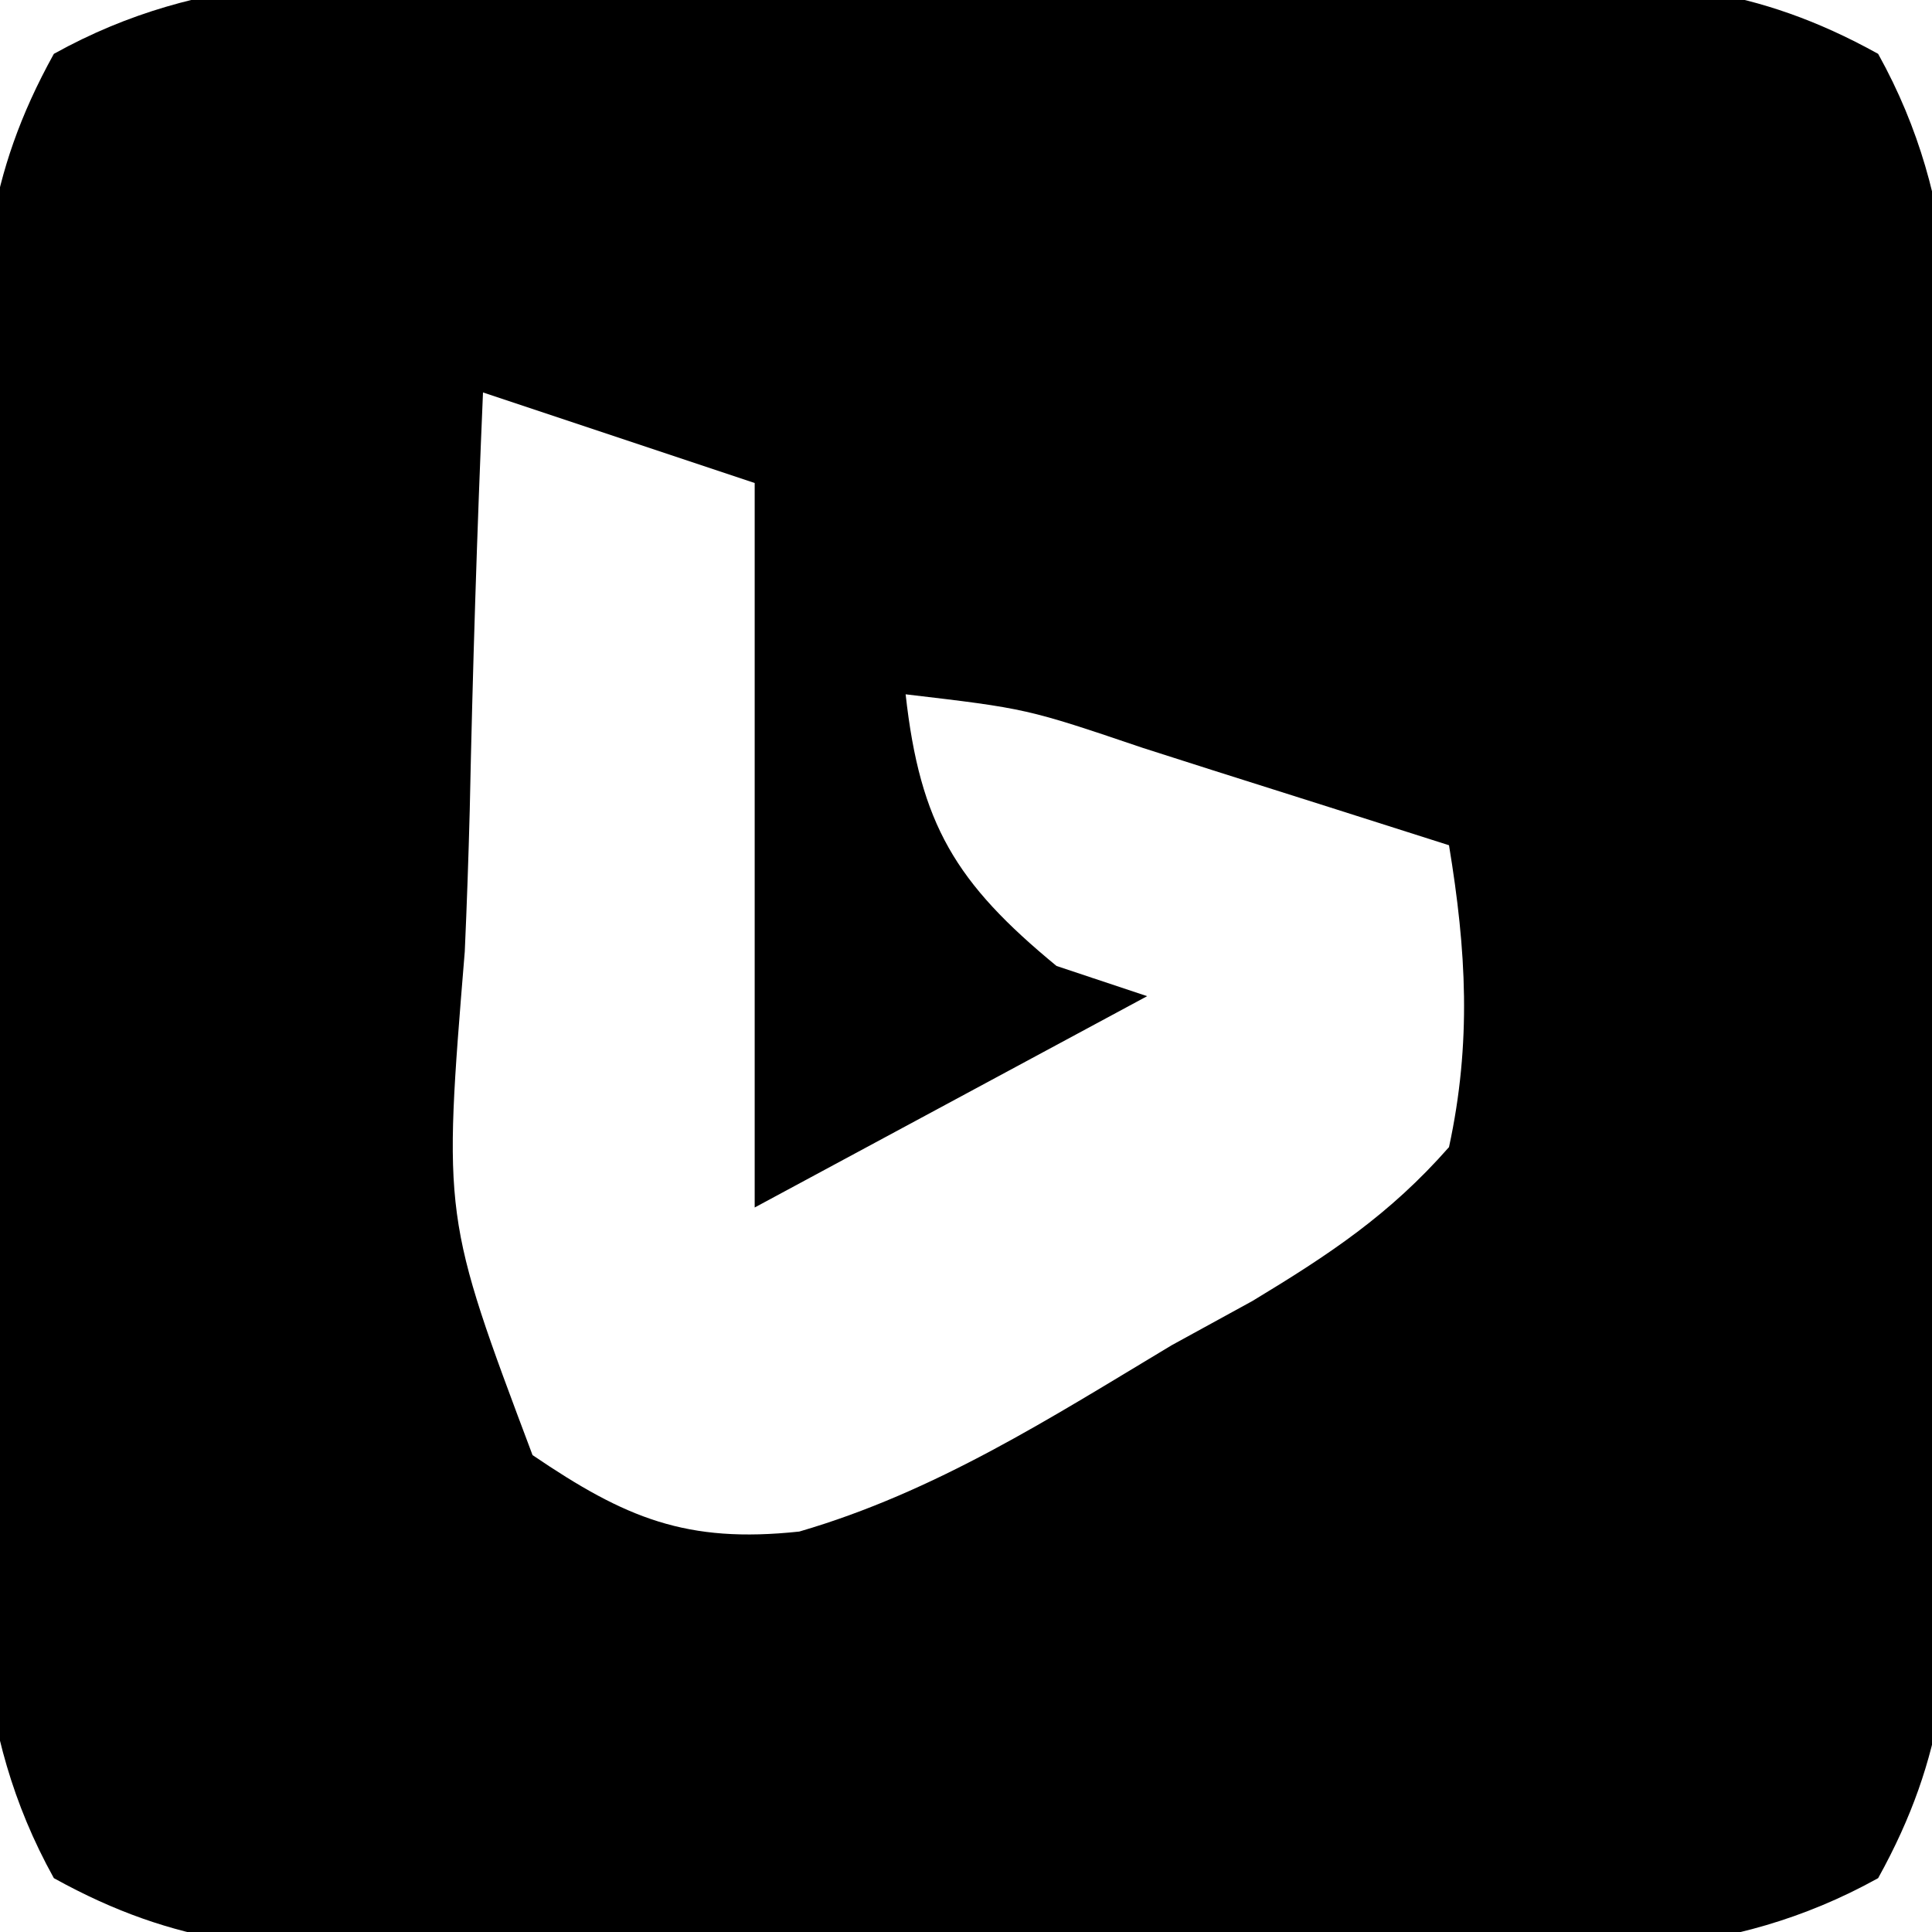
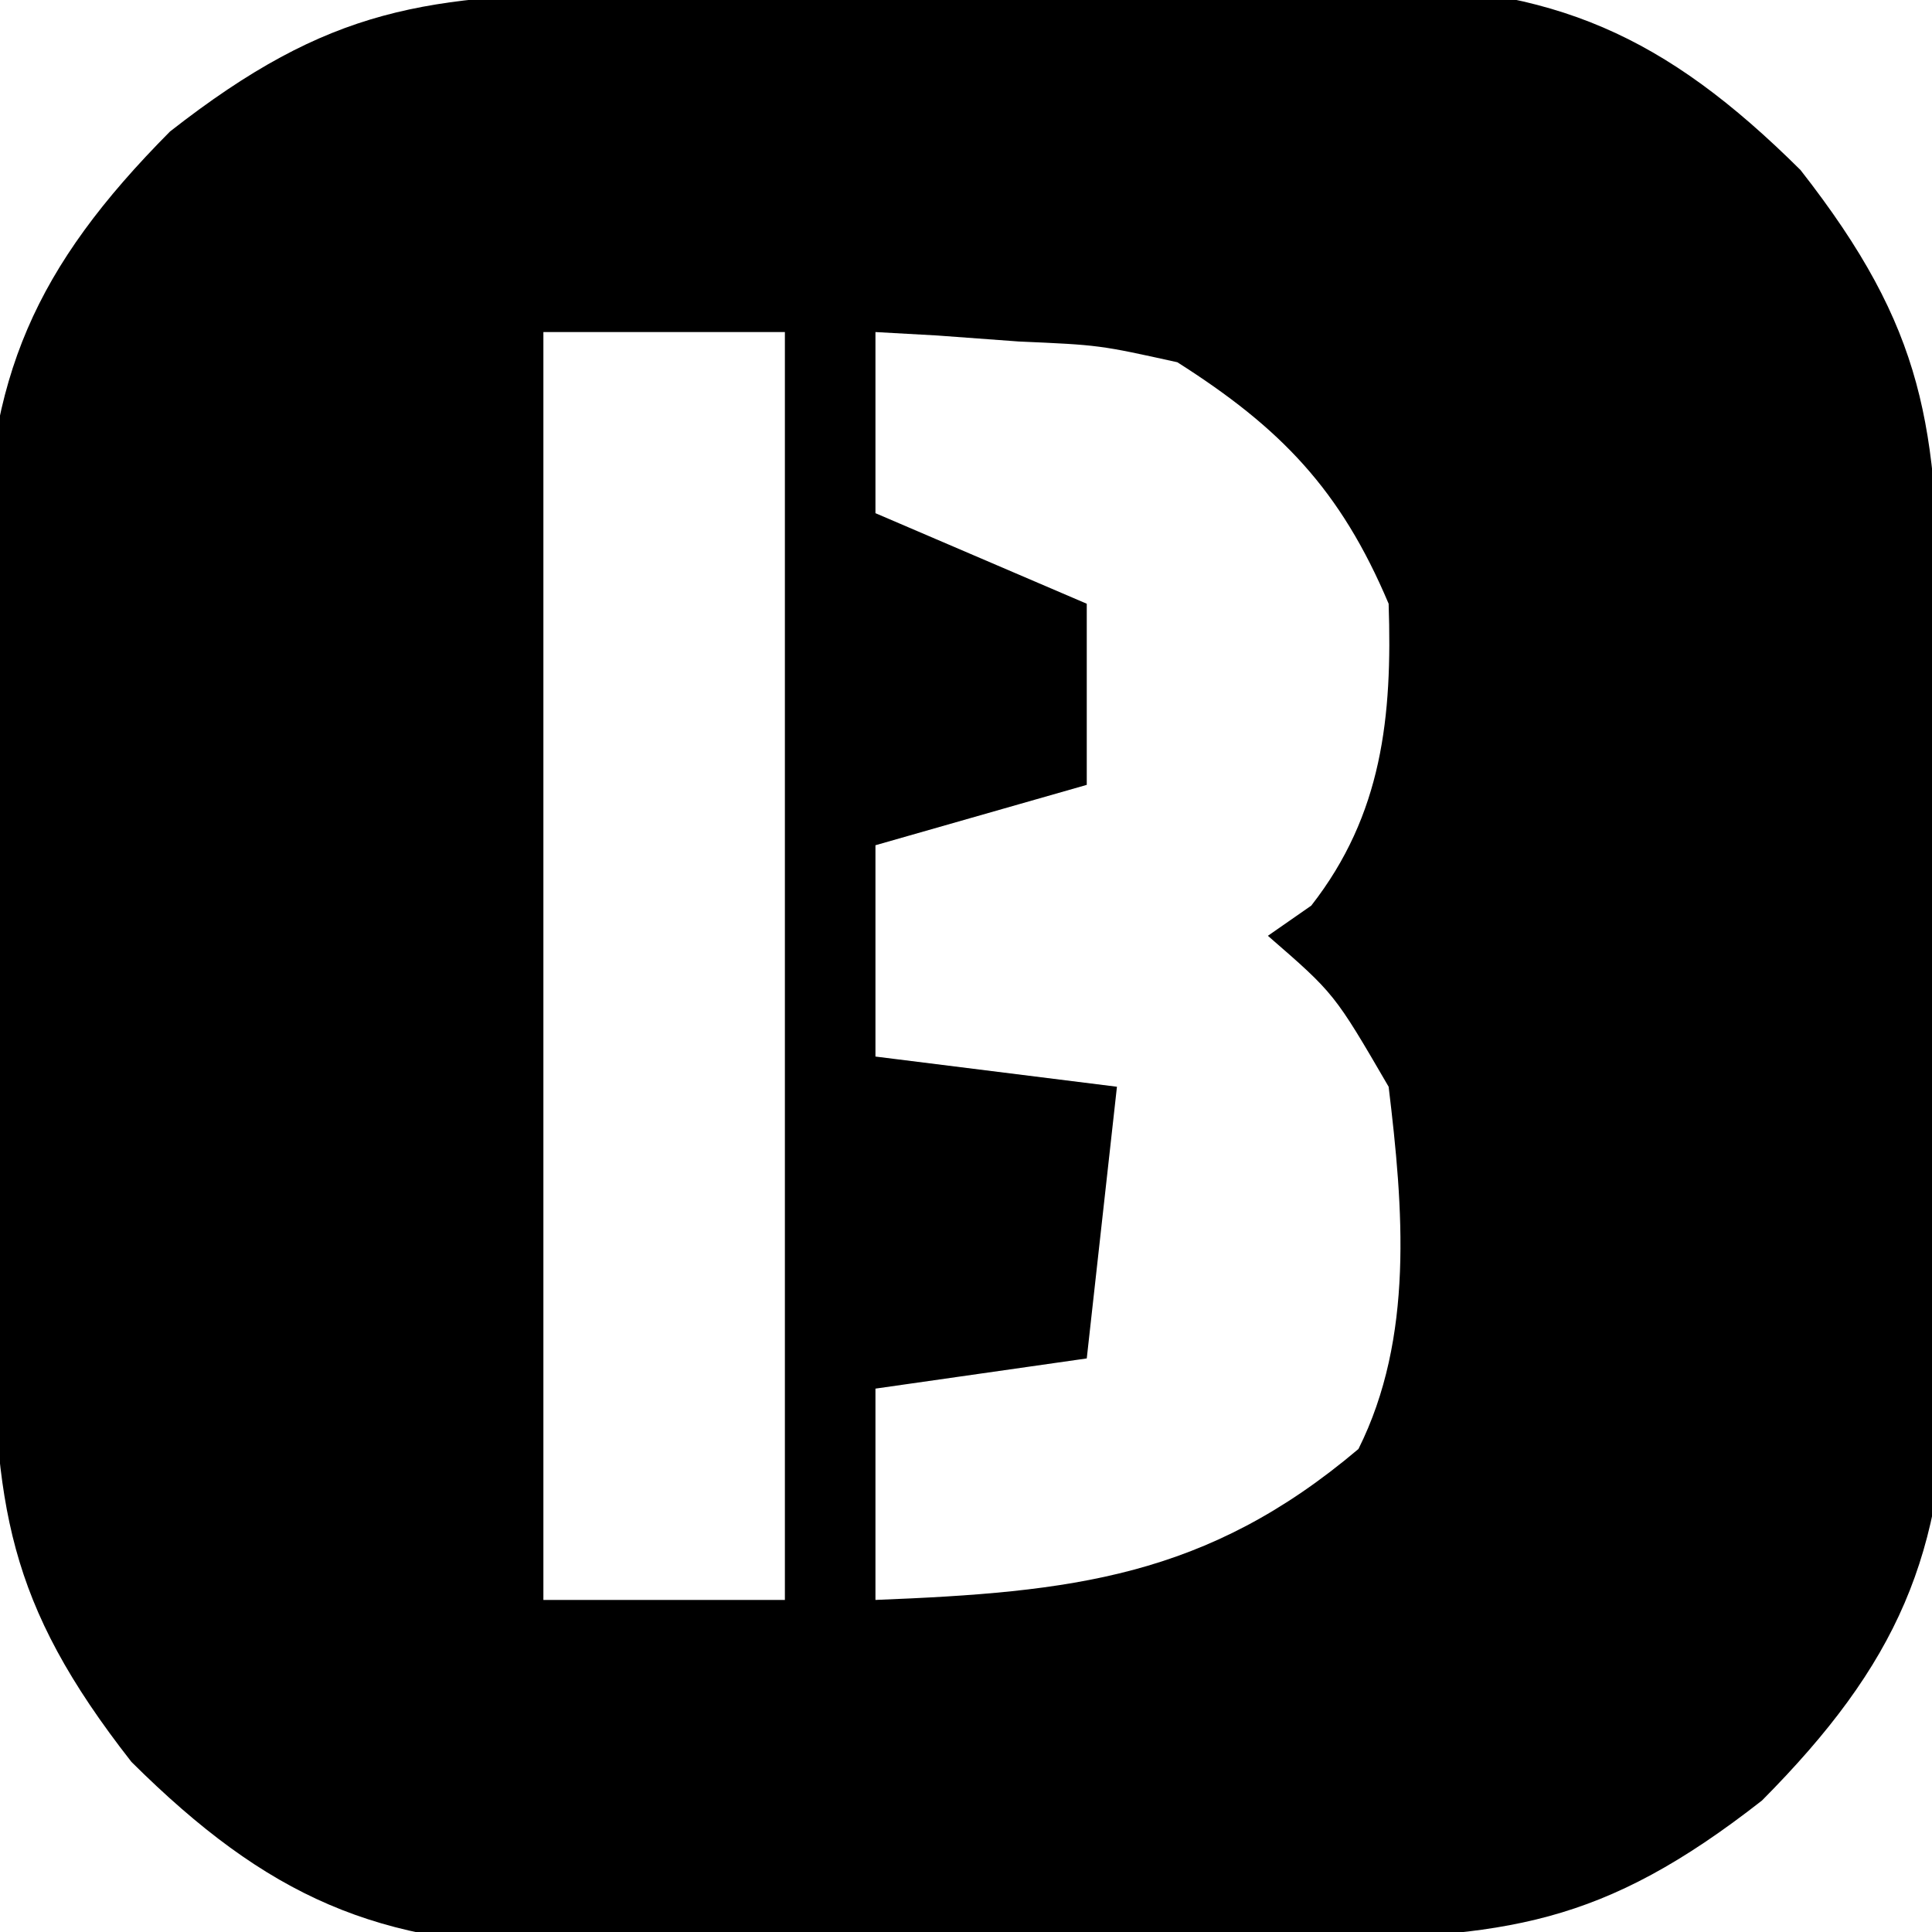
<svg xmlns="http://www.w3.org/2000/svg" version="1.1" width="64" height="64">
-   <path d="M0 0 C1.769 -0.007 1.769 -0.007 3.575 -0.014 C6.066 -0.018 8.558 -0.009 11.049 0.012 C14.862 0.039 18.672 0.012 22.484 -0.02 C24.906 -0.016 27.328 -0.01 29.75 0 C31.46 -0.015 31.46 -0.015 33.204 -0.031 C37.841 0.038 40.996 0.177 45.091 2.448 C47.862 7.443 47.589 12.165 47.539 17.789 C47.544 18.969 47.549 20.148 47.554 21.364 C47.557 23.855 47.548 26.347 47.527 28.838 C47.5 32.651 47.527 36.461 47.559 40.273 C47.555 42.695 47.549 45.117 47.539 47.539 C47.554 49.249 47.554 49.249 47.57 50.993 C47.501 55.63 47.362 58.785 45.091 62.88 C40.096 65.651 35.374 65.378 29.75 65.328 C27.981 65.335 27.981 65.335 26.175 65.343 C23.684 65.346 21.192 65.337 18.701 65.316 C14.888 65.289 11.078 65.316 7.266 65.348 C4.844 65.344 2.422 65.338 0 65.328 C-1.71 65.343 -1.71 65.343 -3.454 65.359 C-8.091 65.29 -11.246 65.151 -15.341 62.88 C-18.112 57.885 -17.839 53.163 -17.789 47.539 C-17.794 46.359 -17.799 45.18 -17.804 43.964 C-17.807 41.473 -17.798 38.982 -17.777 36.49 C-17.75 32.677 -17.777 28.867 -17.809 25.055 C-17.805 22.633 -17.799 20.211 -17.789 17.789 C-17.799 16.649 -17.809 15.51 -17.82 14.335 C-17.751 9.698 -17.612 6.543 -15.341 2.448 C-10.346 -0.323 -5.624 -0.05 0 0 Z M-1.125 13.664 C-1.323 18.272 -1.468 22.877 -1.564 27.489 C-1.605 29.055 -1.659 30.622 -1.729 32.188 C-2.45 40.98 -2.45 40.98 0.516 48.866 C3.593 50.956 5.611 51.799 9.352 51.399 C13.87 50.083 17.675 47.635 21.688 45.227 C22.571 44.743 23.455 44.258 24.365 43.76 C26.912 42.22 28.907 40.902 30.875 38.664 C31.625 35.199 31.45 32.147 30.875 28.664 C28.251 27.827 25.626 26.994 23 26.164 C22.254 25.926 21.507 25.687 20.738 25.441 C16.883 24.136 16.883 24.136 12.875 23.664 C13.353 27.97 14.534 29.913 17.875 32.664 C18.865 32.994 19.855 33.324 20.875 33.664 C14.44 37.129 14.44 37.129 7.875 40.664 C7.875 32.744 7.875 24.824 7.875 16.664 C4.905 15.674 1.935 14.684 -1.125 13.664 Z " fill="#000000" transform="translate(17.125,-0.6640625)" />
+   <path d="M0 0 C0.871 -0.008 1.742 -0.016 2.639 -0.024 C4.485 -0.038 6.331 -0.049 8.177 -0.057 C10.991 -0.074 13.804 -0.118 16.617 -0.162 C18.411 -0.172 20.206 -0.181 22 -0.188 C23.257 -0.214 23.257 -0.214 24.539 -0.241 C30.755 -0.218 34.404 1.397 38.91 5.871 C43.06 11.173 43.446 14.354 43.504 20.973 C43.512 21.843 43.52 22.714 43.528 23.611 C43.542 25.457 43.553 27.303 43.561 29.149 C43.578 31.963 43.622 34.776 43.666 37.59 C43.676 39.384 43.685 41.178 43.691 42.973 C43.709 43.81 43.726 44.648 43.744 45.511 C43.722 51.728 42.107 55.376 37.633 59.883 C32.331 64.032 29.15 64.419 22.531 64.477 C21.66 64.485 20.79 64.493 19.893 64.501 C18.047 64.515 16.201 64.526 14.354 64.533 C11.541 64.551 8.728 64.595 5.914 64.639 C4.12 64.649 2.326 64.657 0.531 64.664 C-0.725 64.69 -0.725 64.69 -2.007 64.717 C-8.224 64.694 -11.872 63.08 -16.379 58.605 C-20.528 53.304 -20.915 50.122 -20.973 43.504 C-20.981 42.633 -20.989 41.762 -20.997 40.865 C-21.011 39.019 -21.022 37.173 -21.03 35.327 C-21.047 32.513 -21.091 29.7 -21.135 26.887 C-21.145 25.092 -21.153 23.298 -21.16 21.504 C-21.178 20.666 -21.195 19.828 -21.213 18.965 C-21.19 12.749 -19.576 9.1 -15.102 4.594 C-9.8 0.444 -6.618 0.058 0 0 Z M-2.734 11.238 C-2.734 25.098 -2.734 38.958 -2.734 53.238 C-0.094 53.238 2.546 53.238 5.266 53.238 C5.266 39.378 5.266 25.518 5.266 11.238 C2.626 11.238 -0.014 11.238 -2.734 11.238 Z M8.266 11.238 C8.266 13.218 8.266 15.198 8.266 17.238 C11.731 18.723 11.731 18.723 15.266 20.238 C15.266 22.218 15.266 24.198 15.266 26.238 C12.956 26.898 10.646 27.558 8.266 28.238 C8.266 30.548 8.266 32.858 8.266 35.238 C10.906 35.568 13.546 35.898 16.266 36.238 C15.936 39.208 15.606 42.178 15.266 45.238 C11.801 45.733 11.801 45.733 8.266 46.238 C8.266 48.548 8.266 50.858 8.266 53.238 C14.756 52.982 19.228 52.501 24.266 48.238 C26.112 44.546 25.753 40.268 25.266 36.238 C23.47 33.151 23.47 33.151 21.266 31.238 C21.74 30.908 22.214 30.578 22.703 30.238 C25.063 27.218 25.39 23.968 25.266 20.238 C23.671 16.461 21.694 14.415 18.266 12.238 C15.687 11.668 15.687 11.668 13.016 11.551 C12.124 11.485 11.232 11.419 10.312 11.352 C9.299 11.295 9.299 11.295 8.266 11.238 Z " fill="#000000" transform="translate(20.73438,-0.2382812)" />
</svg>
